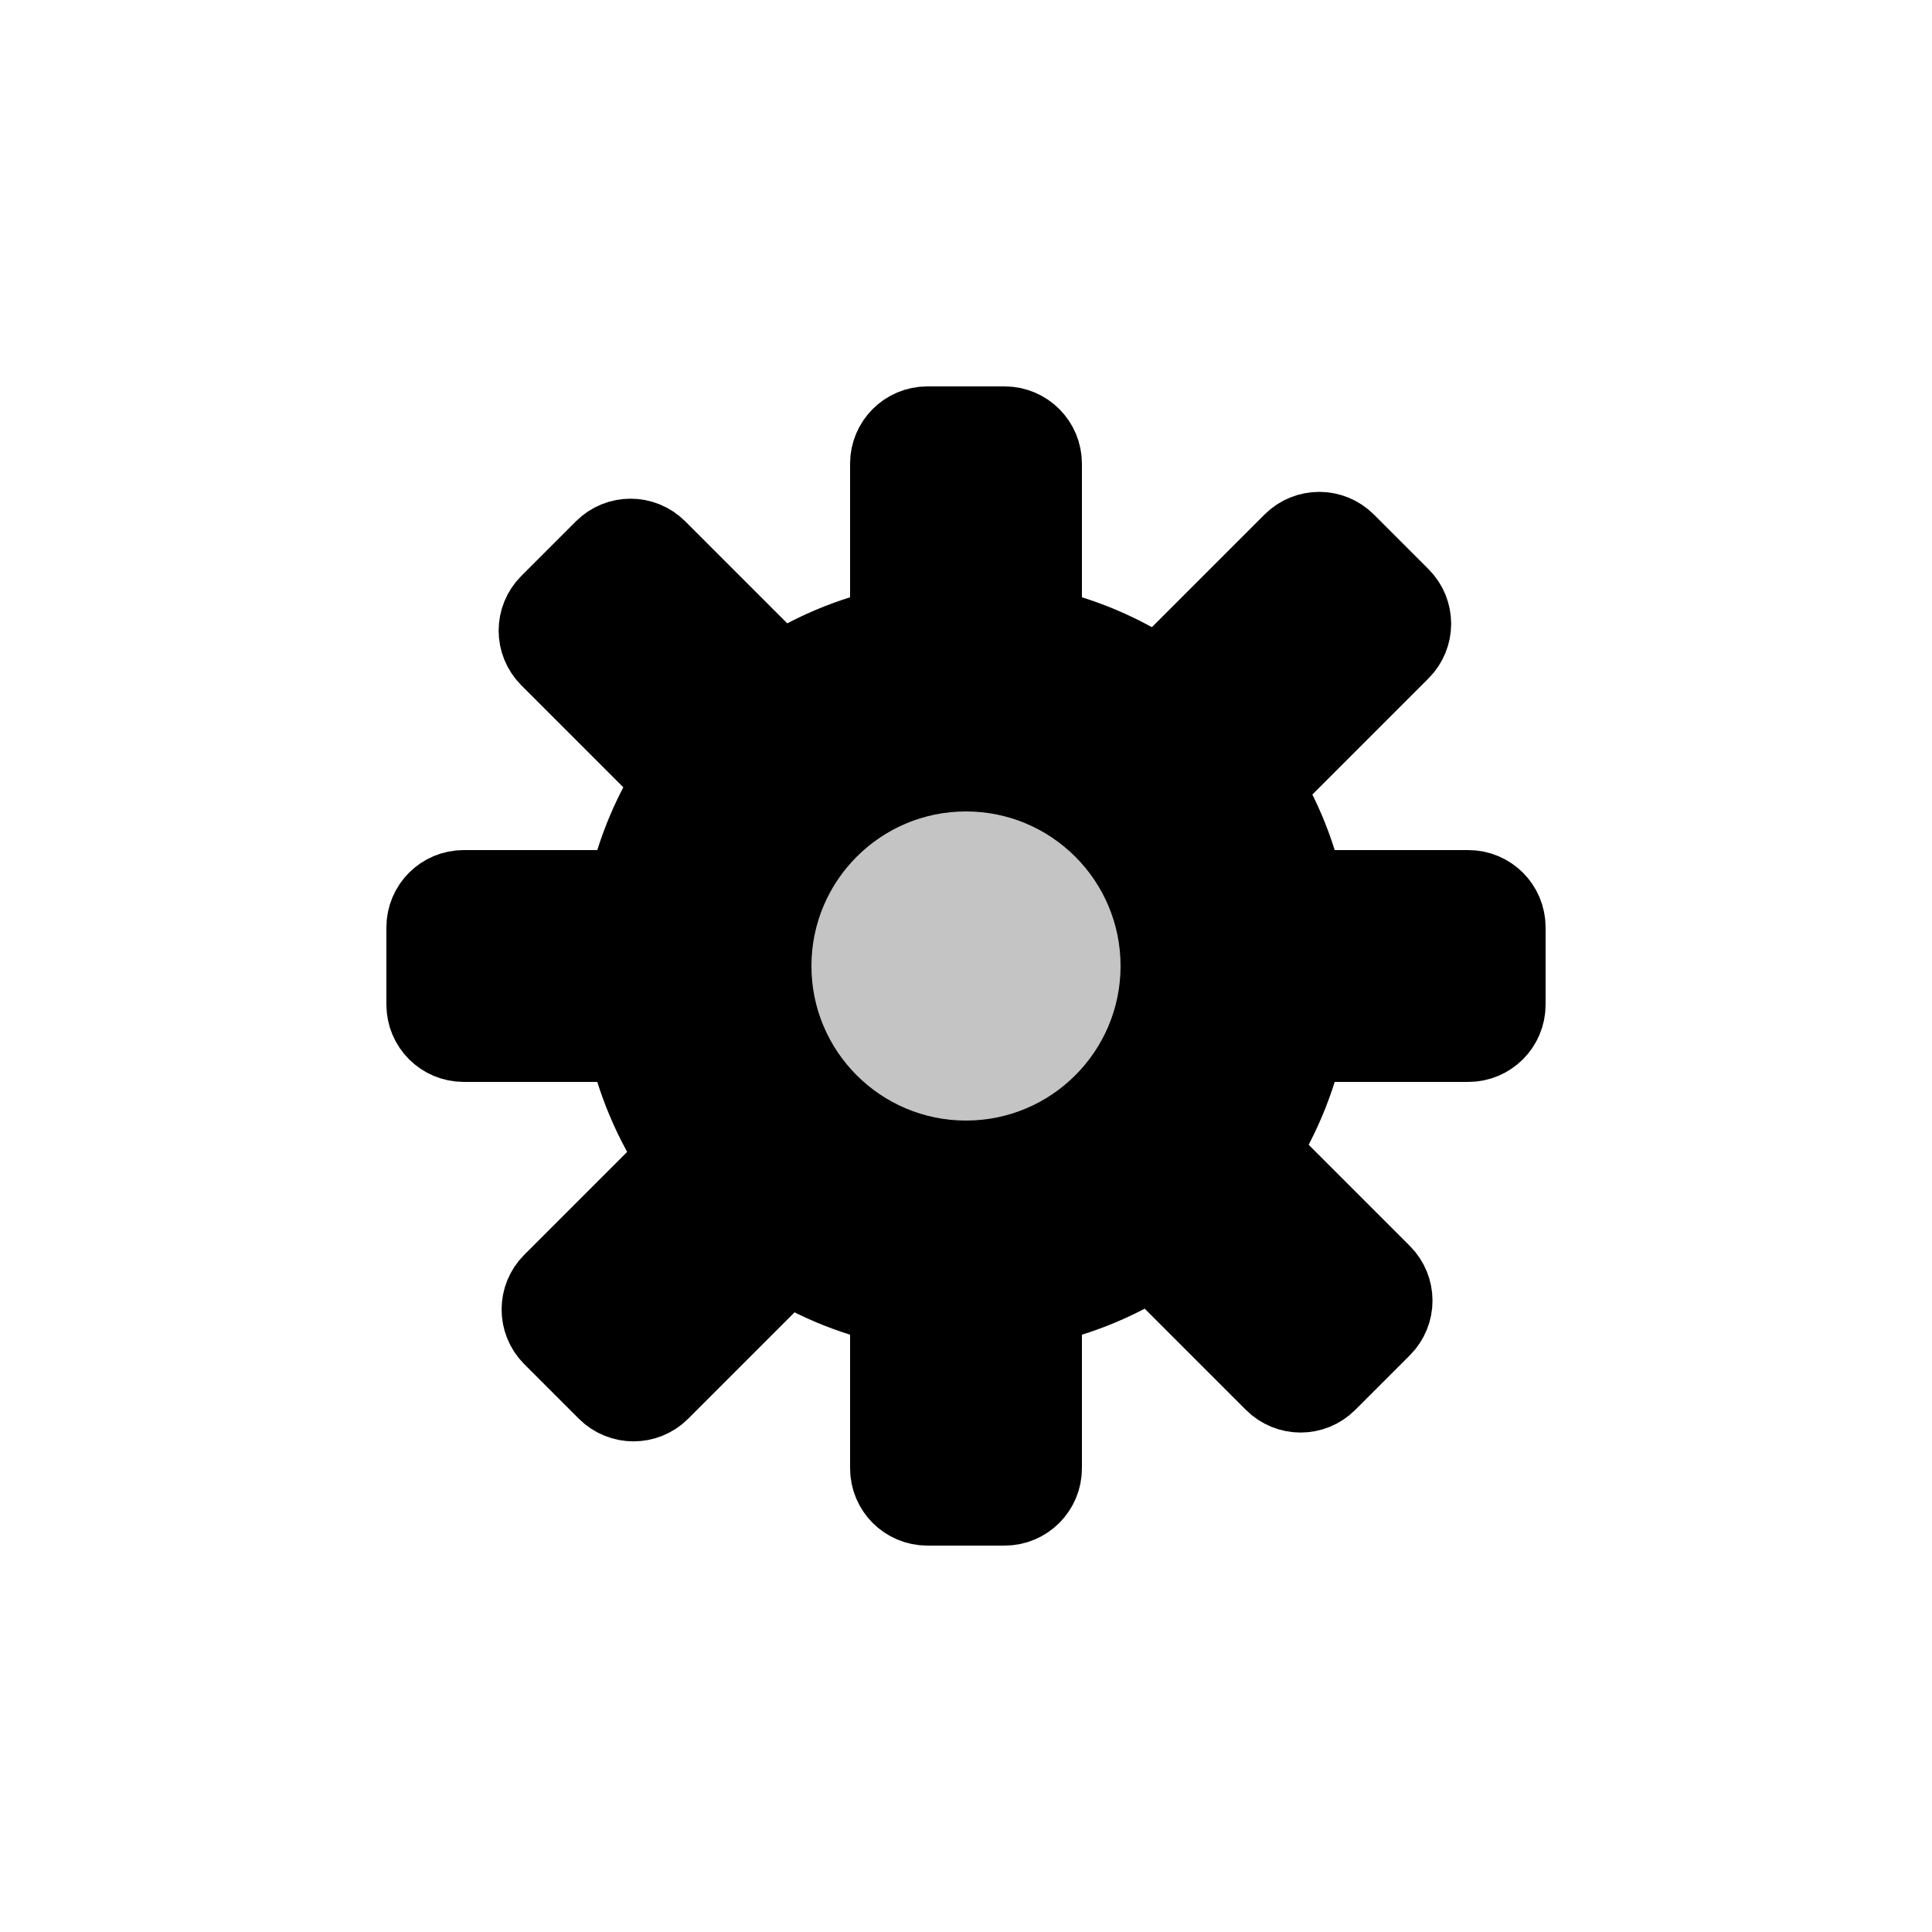
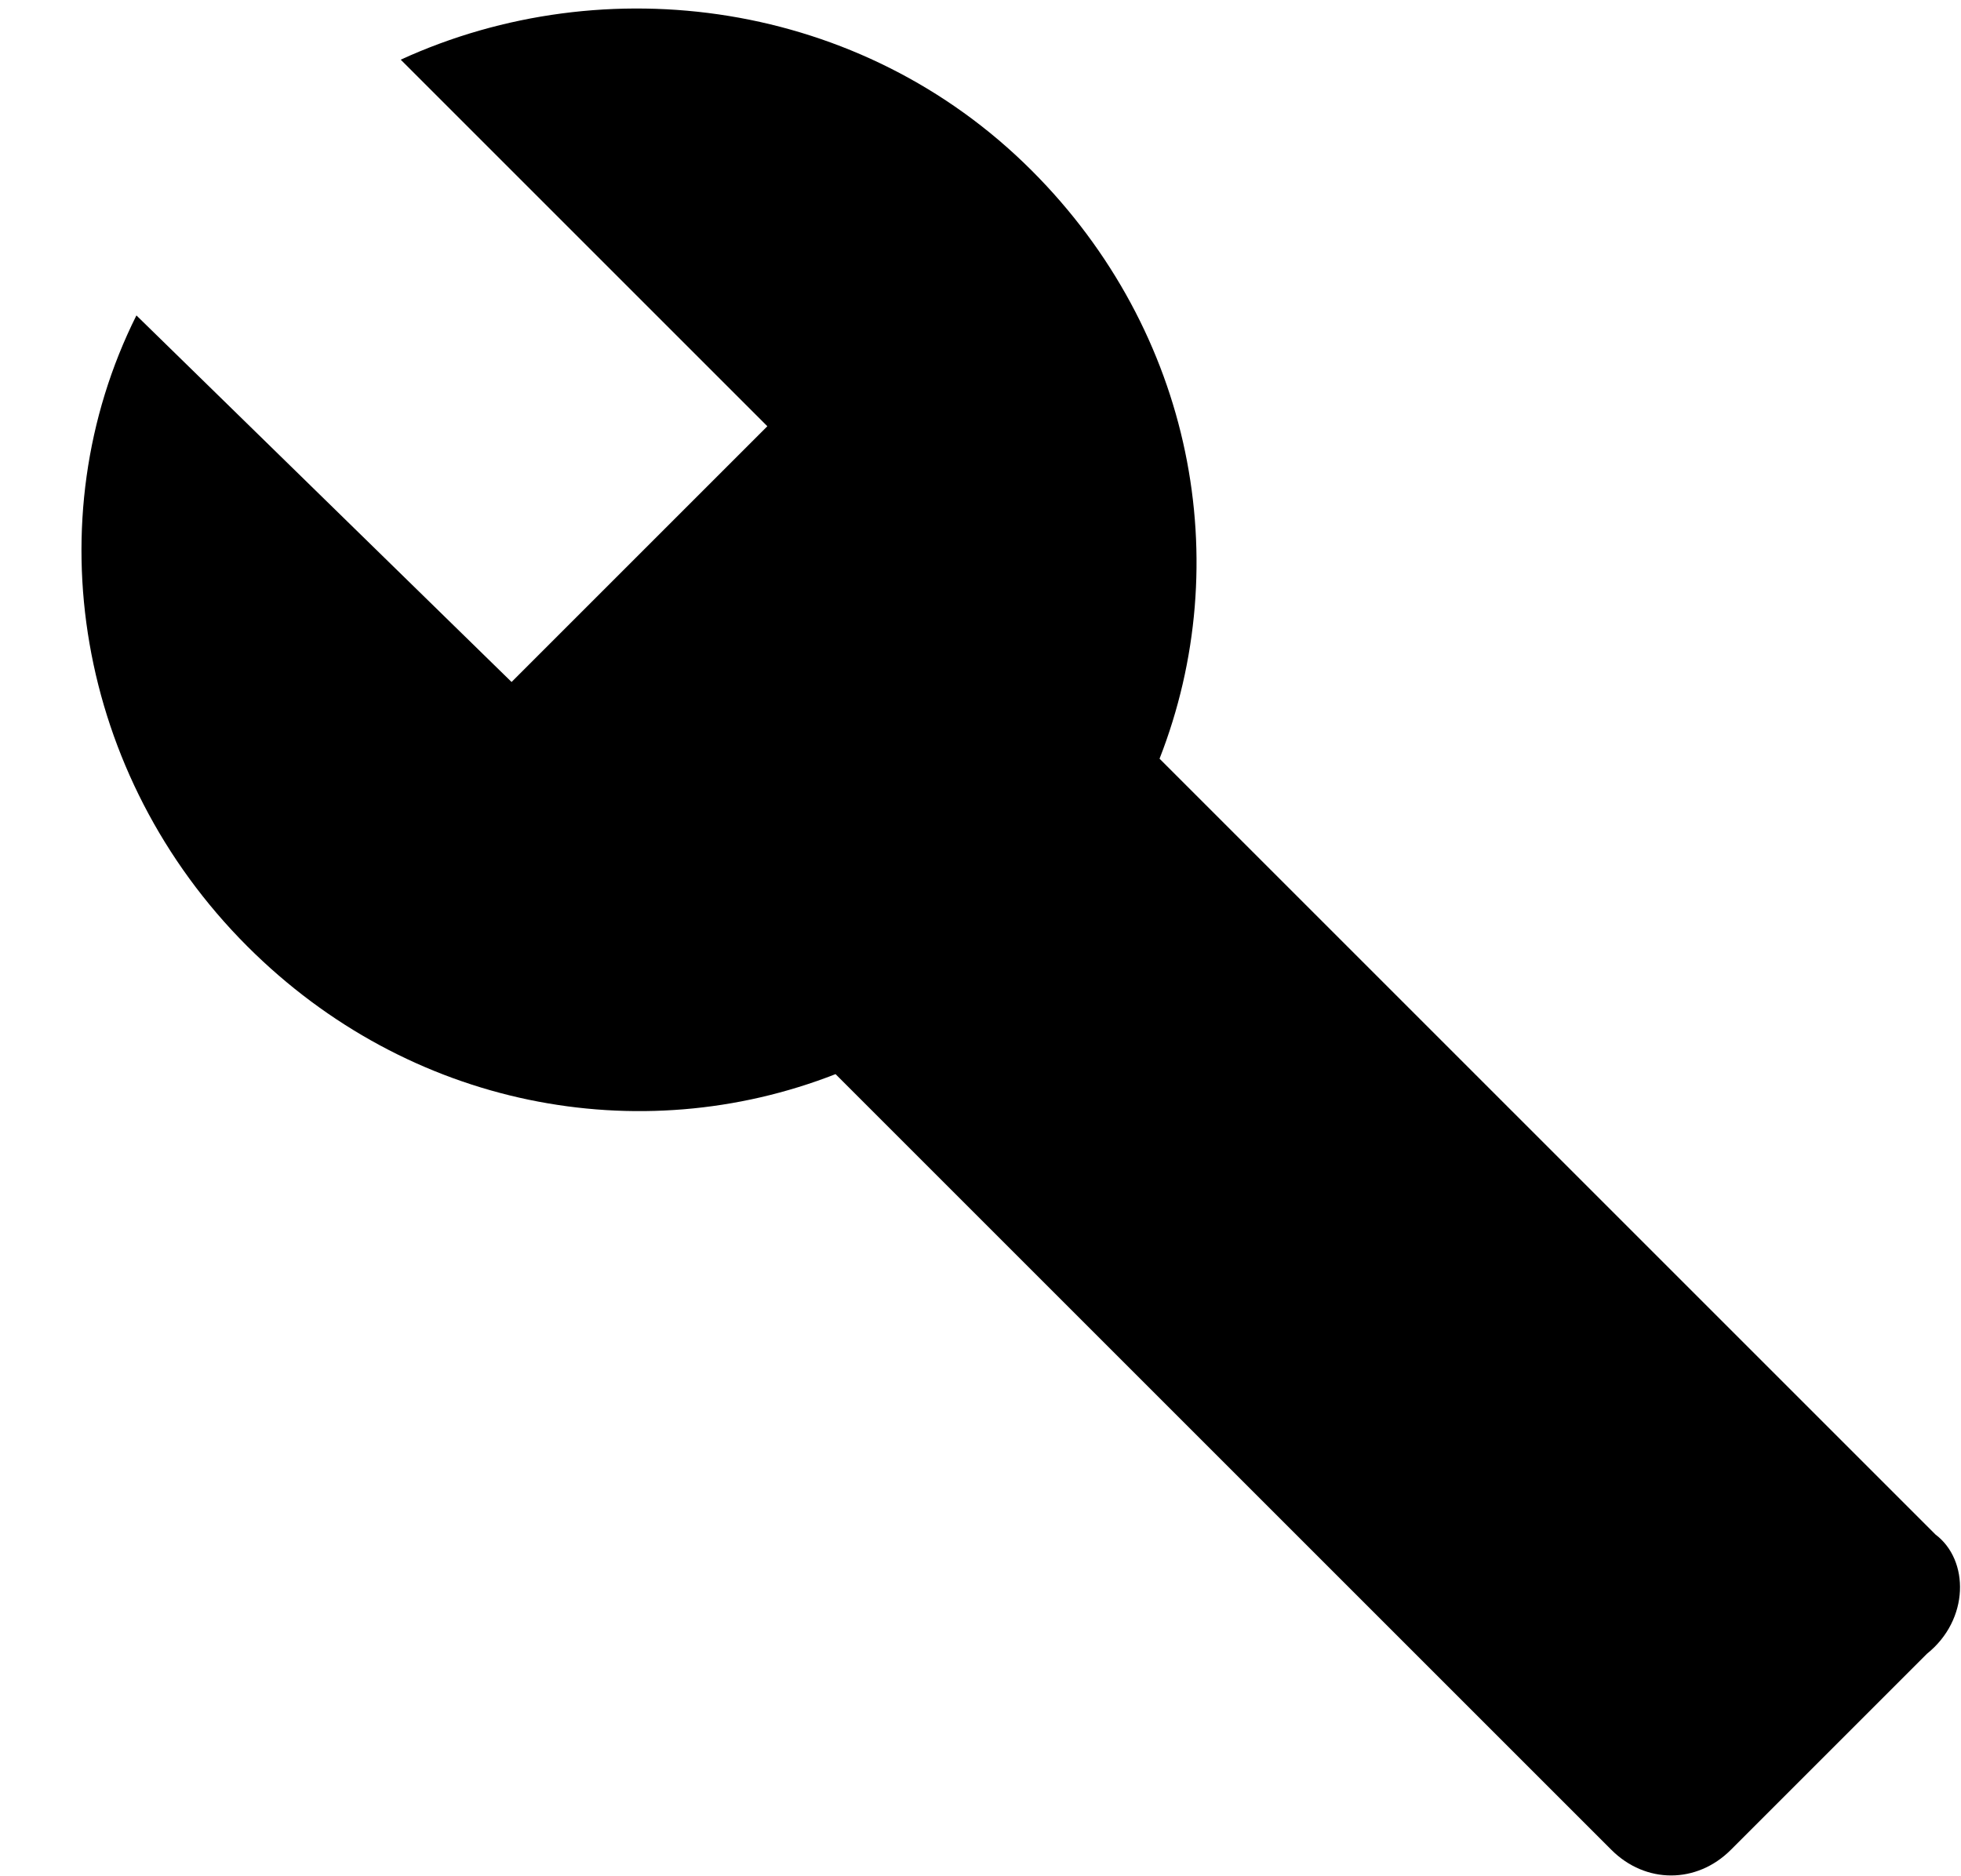
- <svg xmlns="http://www.w3.org/2000/svg" width="25" height="25" viewBox="0 0 25 25" fill="none">
-   <g id="Settings icon">
-     <rect id="Rectangle 32" x="11.5" y="5.5" width="2" height="14" rx="0.5" fill="black" stroke="black" />
-     <rect id="Rectangle 33" x="5.5" y="13.5" width="2" height="14" rx="0.5" transform="rotate(-90 5.5 13.5)" fill="black" stroke="black" />
-     <rect id="Rectangle 34" x="6.745" y="8.16" width="2" height="14.261" rx="0.5" transform="rotate(-45 6.74531 8.15955)" fill="black" stroke="black" />
-     <path id="Rectangle 35" d="M17.424 7.011L18.131 7.718C18.327 7.913 18.327 8.23 18.131 8.425L8.551 18.005C8.356 18.2 8.04 18.2 7.844 18.005L7.137 17.298C6.942 17.103 6.942 16.786 7.137 16.591L16.717 7.011C16.912 6.816 17.229 6.816 17.424 7.011Z" fill="black" stroke="black" />
-     <circle id="Ellipse 17" cx="12.5" cy="12.5" r="5" fill="black" />
-     <circle id="Ellipse 18" cx="12.5" cy="12.5" r="2" fill="#C4C4C4" />
-   </g>
+ <svg xmlns="http://www.w3.org/2000/svg" width="23" height="22" viewBox="0 0 23 22" fill="none">
+   <path id="Vector" d="M22.7 18L13.6 8.9C14.5 6.6 14 3.9 12.1 2C10.1 1.20401e-05 7.1 -0.4 4.7 0.7L9 5L6 8L1.6 3.7C0.4 6.1 0.9 9.1 2.9 11.1C4.8 13 7.5 13.5 9.8 12.6L18.9 21.7C19.3 22.1 19.9 22.1 20.3 21.7L22.6 19.4C23.1 19 23.1 18.3 22.7 18Z" fill="black" />
</svg>
